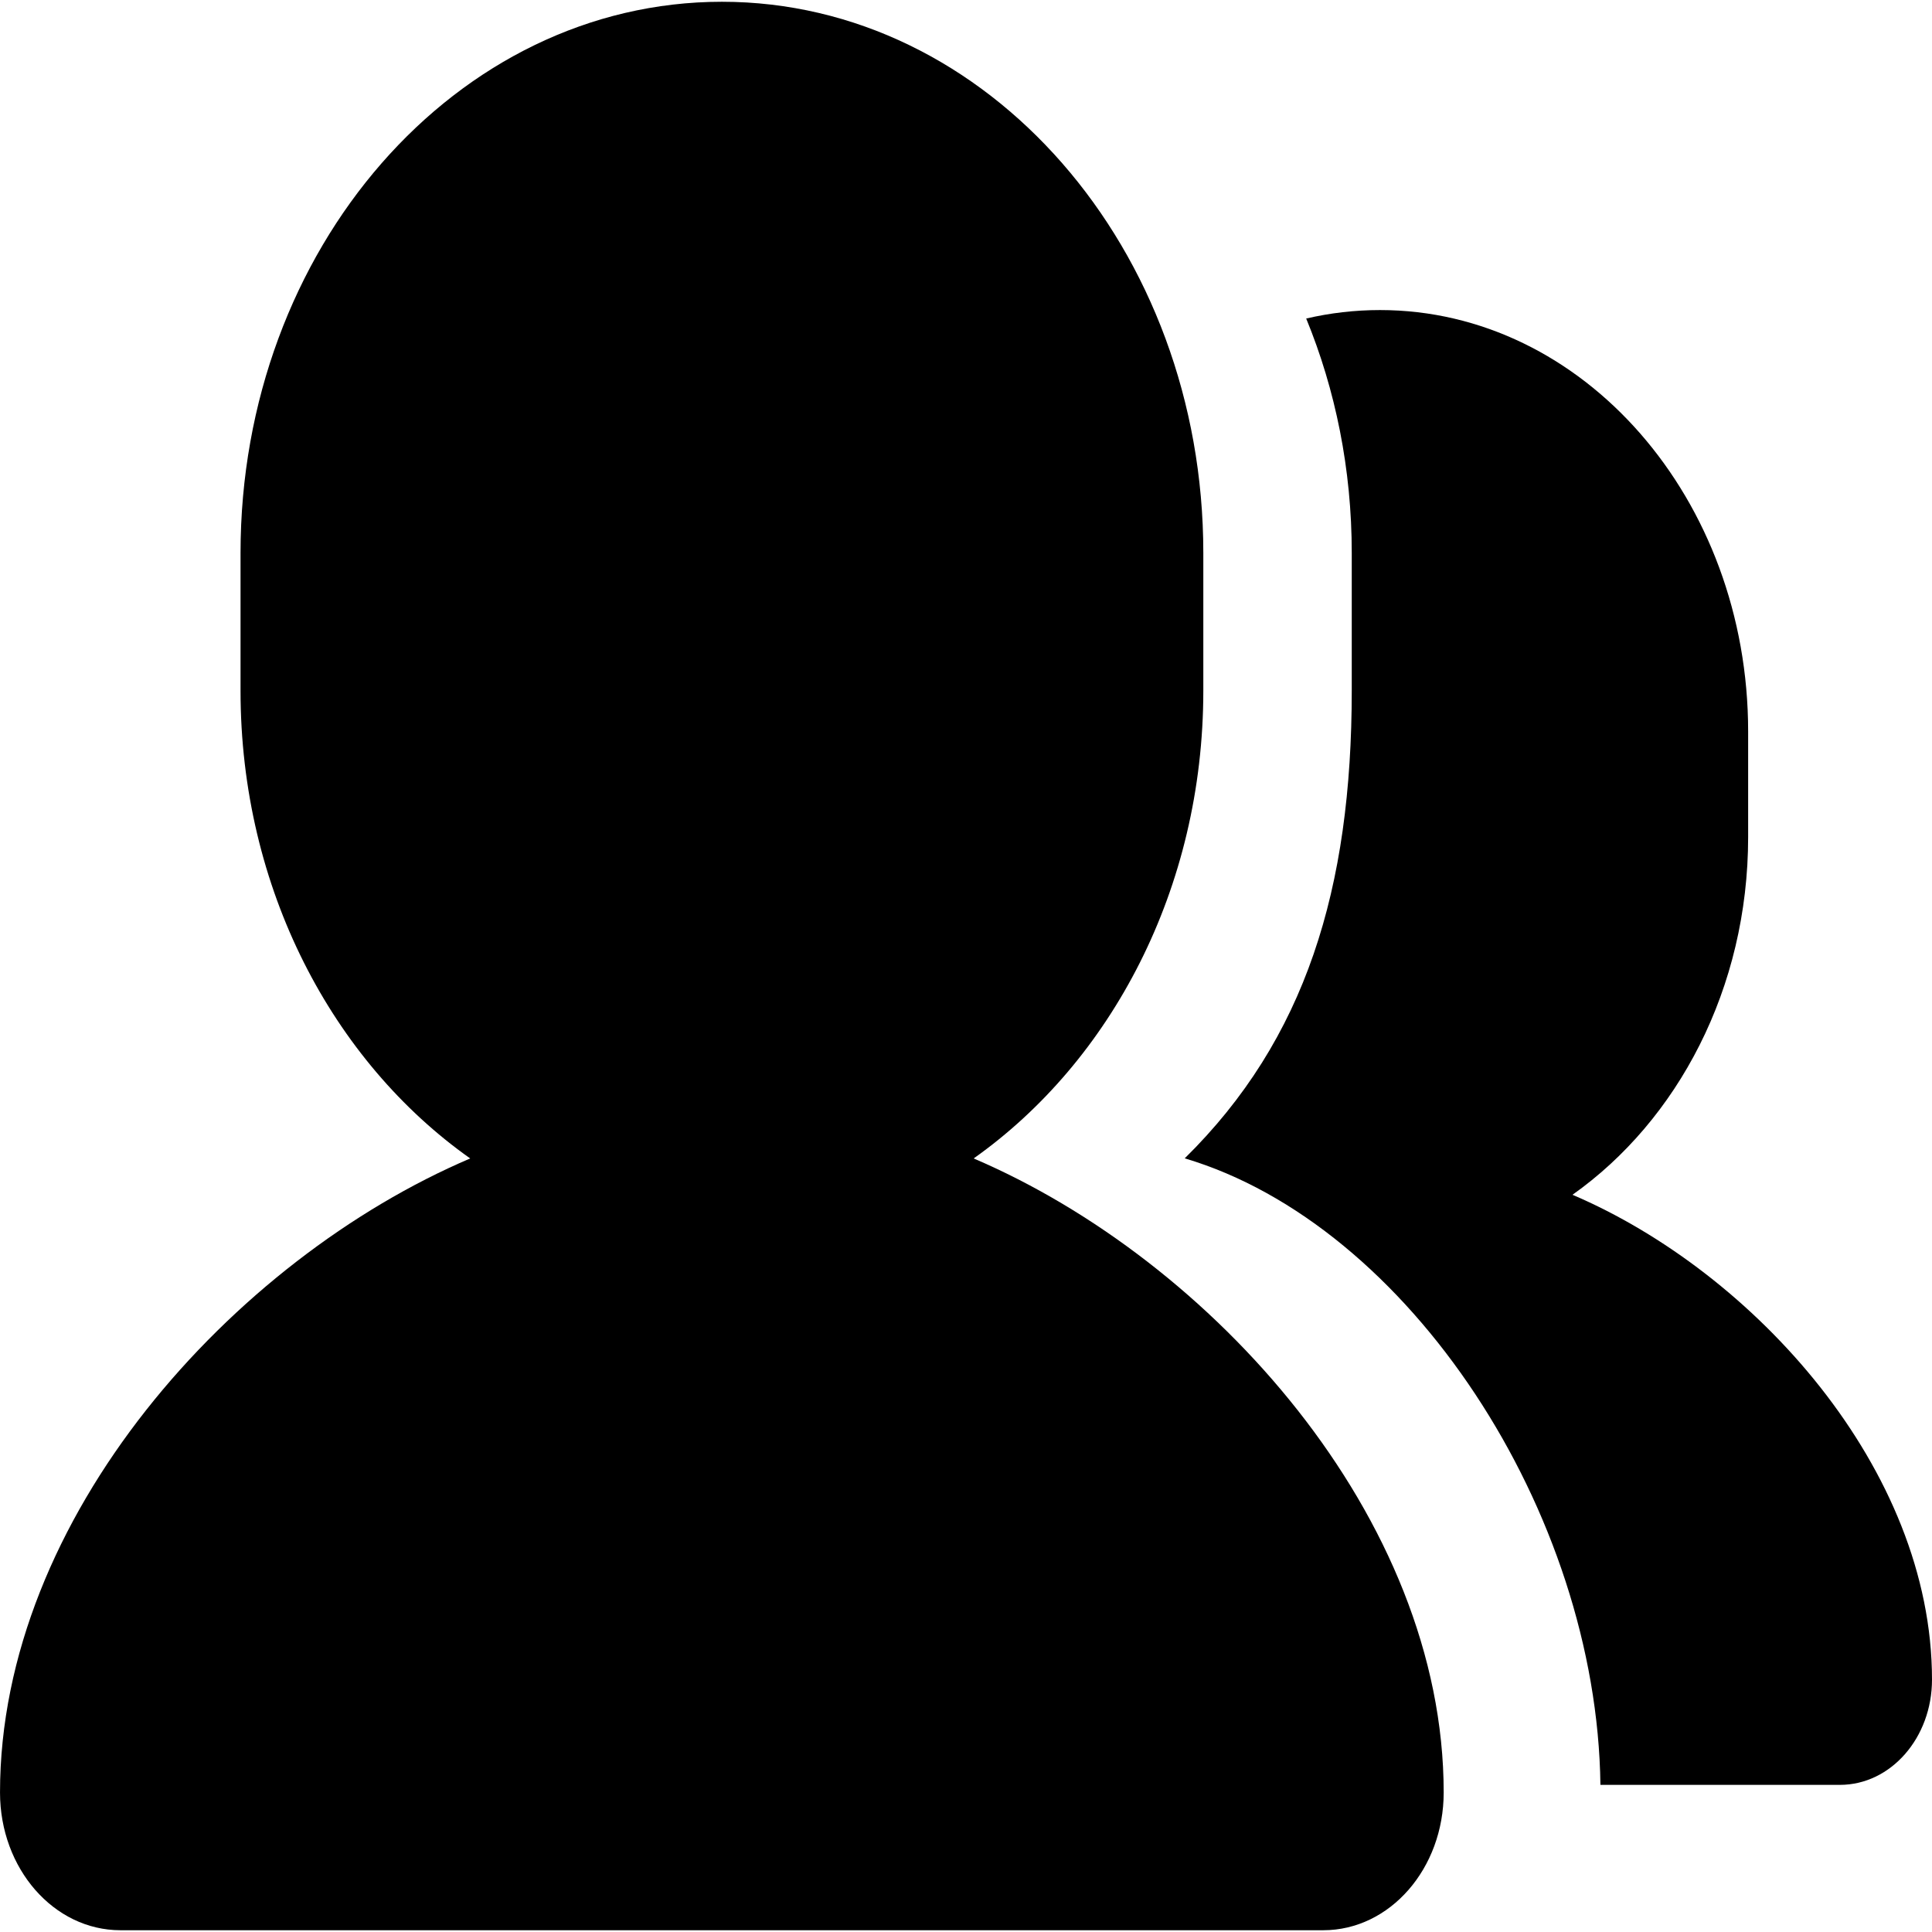
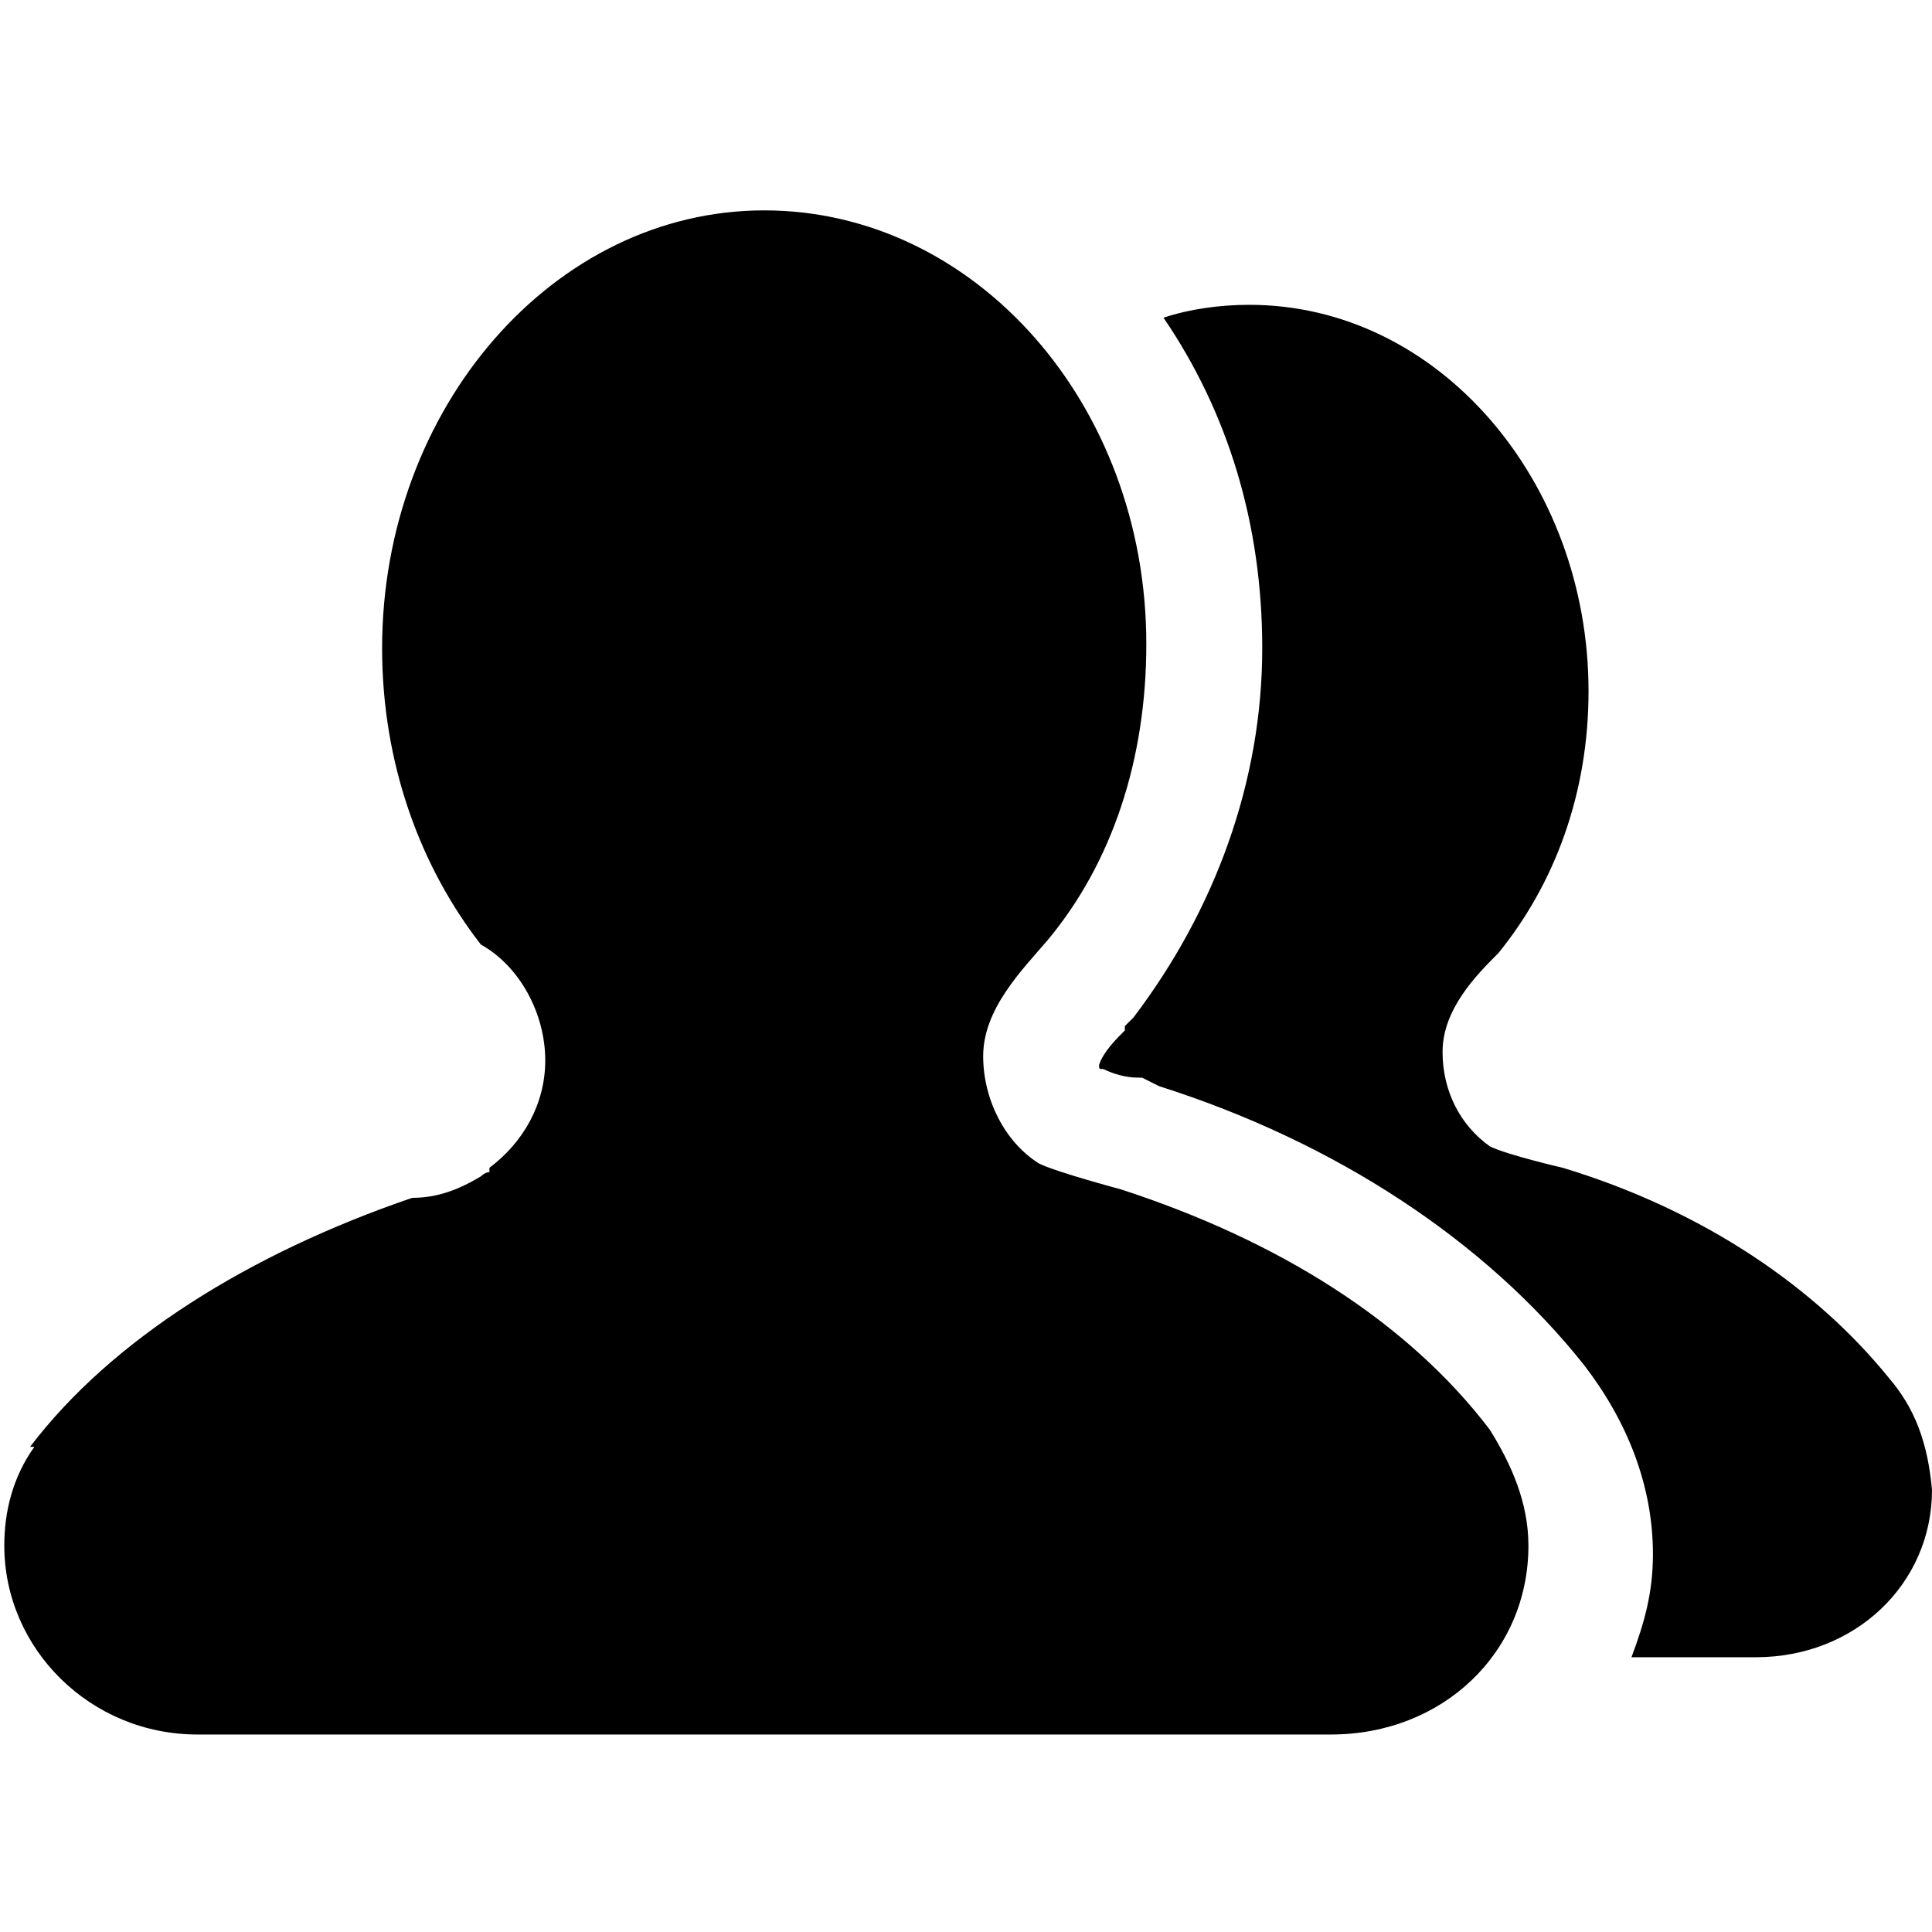
- <svg xmlns="http://www.w3.org/2000/svg" width="128" height="128">
-   <g>
-     <path d="M95.648 118.762c0 5.035-3.563 9.121-7.979 9.121H7.98c-4.416 0-7.979-4.086-7.979-9.121C0 100.519 15.408 83.47 31.152 76.75c-9.099-6.43-15.216-17.863-15.216-30.987v-9.128c0-20.16 14.293-36.518 31.893-36.518s31.894 16.358 31.894 36.518v9.122c0 13.137-6.123 24.556-15.216 30.993 15.738 6.726 31.141 23.769 31.141 42.012z" />
-     <path d="M106.032 118.252h15.867c3.376 0 6.101-3.125 6.101-6.972 0-13.957-11.787-26.984-23.819-32.123 6.955-4.919 11.638-13.66 11.638-23.704v-6.985c0-15.416-10.928-27.926-24.39-27.926-1.674 0-3.306.193-4.89.561 1.936 4.713 3.018 9.974 3.018 15.526v9.121c0 13.137-3.056 23.111-11.066 30.993 14.842 4.41 27.312 23.42 27.541 41.509z" />
-   </g>
+ <svg xmlns="http://www.w3.org/2000/svg" t="1578749320591" class="icon" viewBox="0 0 1024 1024" version="1.1" p-id="12125" width="200" height="200">
+   <defs>
+     <style type="text/css" />
+   </defs>
+   <path d="M593.92 630.329s-34.133-9.102-43.236-13.653c-18.204-11.378-29.582-34.133-29.582-56.889 0-25.031 20.48-45.511 34.133-61.44 34.133-40.96 52.338-95.573 52.338-157.013 0-127.431-91.022-229.831-202.524-229.831S202.524 216.178 202.524 343.609c0 61.44 20.48 116.053 52.338 157.013 20.48 11.378 34.133 36.409 34.133 61.44 0 22.756-11.378 43.236-29.582 56.889v2.276c-2.276 0-4.551 2.276-4.551 2.276-11.378 6.827-22.756 11.378-36.409 11.378-86.471 29.582-159.289 75.093-202.524 131.982h2.276c-11.378 15.929-15.929 34.133-15.929 52.338 0 54.613 45.511 100.124 102.4 100.124H705.422c59.164 0 104.676-43.236 104.676-100.124 0-22.756-9.102-43.236-20.48-61.44-43.236-56.889-111.502-100.124-195.698-127.431zM1001.244 730.453c-38.684-47.787-97.849-88.747-172.942-111.502 0 0-29.582-6.827-38.684-11.378-15.929-11.378-25.031-29.582-25.031-50.062 0-22.756 18.204-40.96 29.582-52.338 29.582-36.409 47.787-84.196 47.787-138.809 0-111.502-79.644-204.8-179.769-204.8-15.929 0-31.858 2.276-45.511 6.827 34.133 50.062 52.338 109.227 52.338 175.218 0 70.542-25.031 138.809-68.267 195.698l-4.551 4.551v2.276c-4.551 4.551-11.378 11.378-13.653 18.204 0 2.276 0 2.276 2.276 2.276 4.551 2.276 11.378 4.551 18.204 4.551h2.276l9.102 4.551c93.298 29.582 172.942 81.92 225.28 147.911 22.756 29.582 36.409 63.716 36.409 100.124 0 20.48-4.551 36.409-11.378 54.613h65.991c52.338 0 93.298-38.684 93.298-88.747-2.276-25.031-9.102-43.236-22.756-59.164z m0 0" fill="" p-id="12126" />
</svg>
